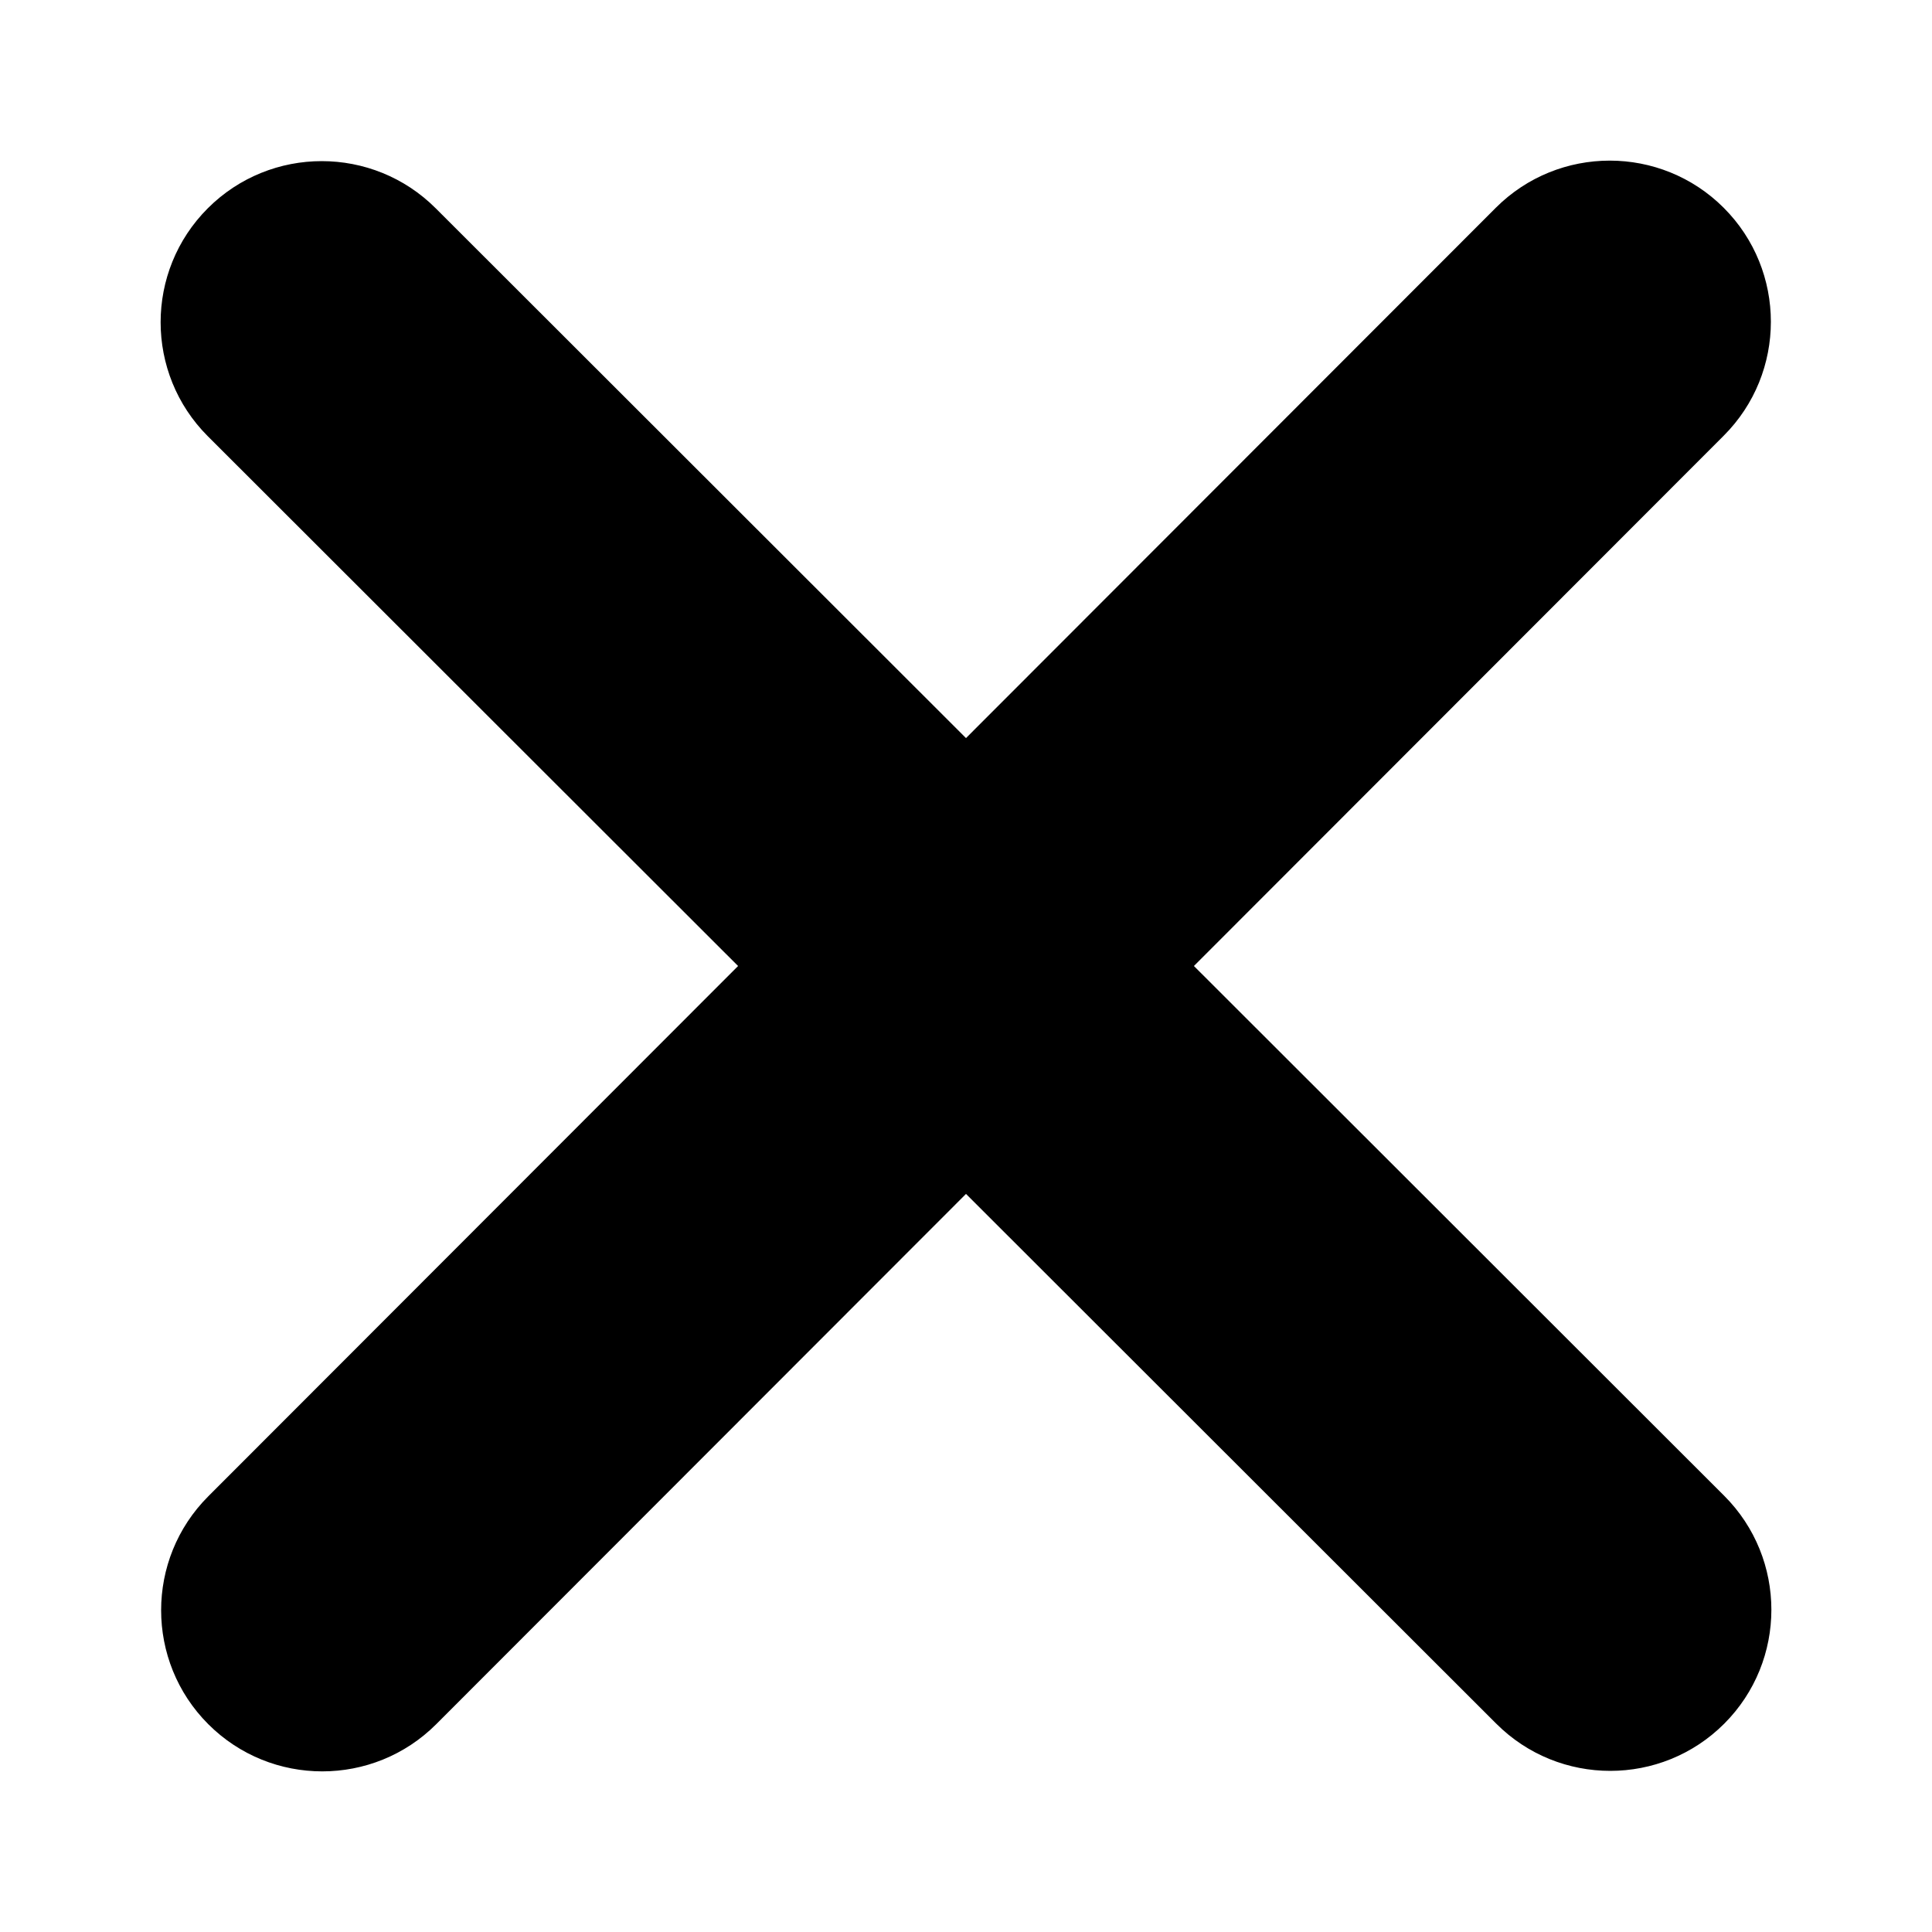
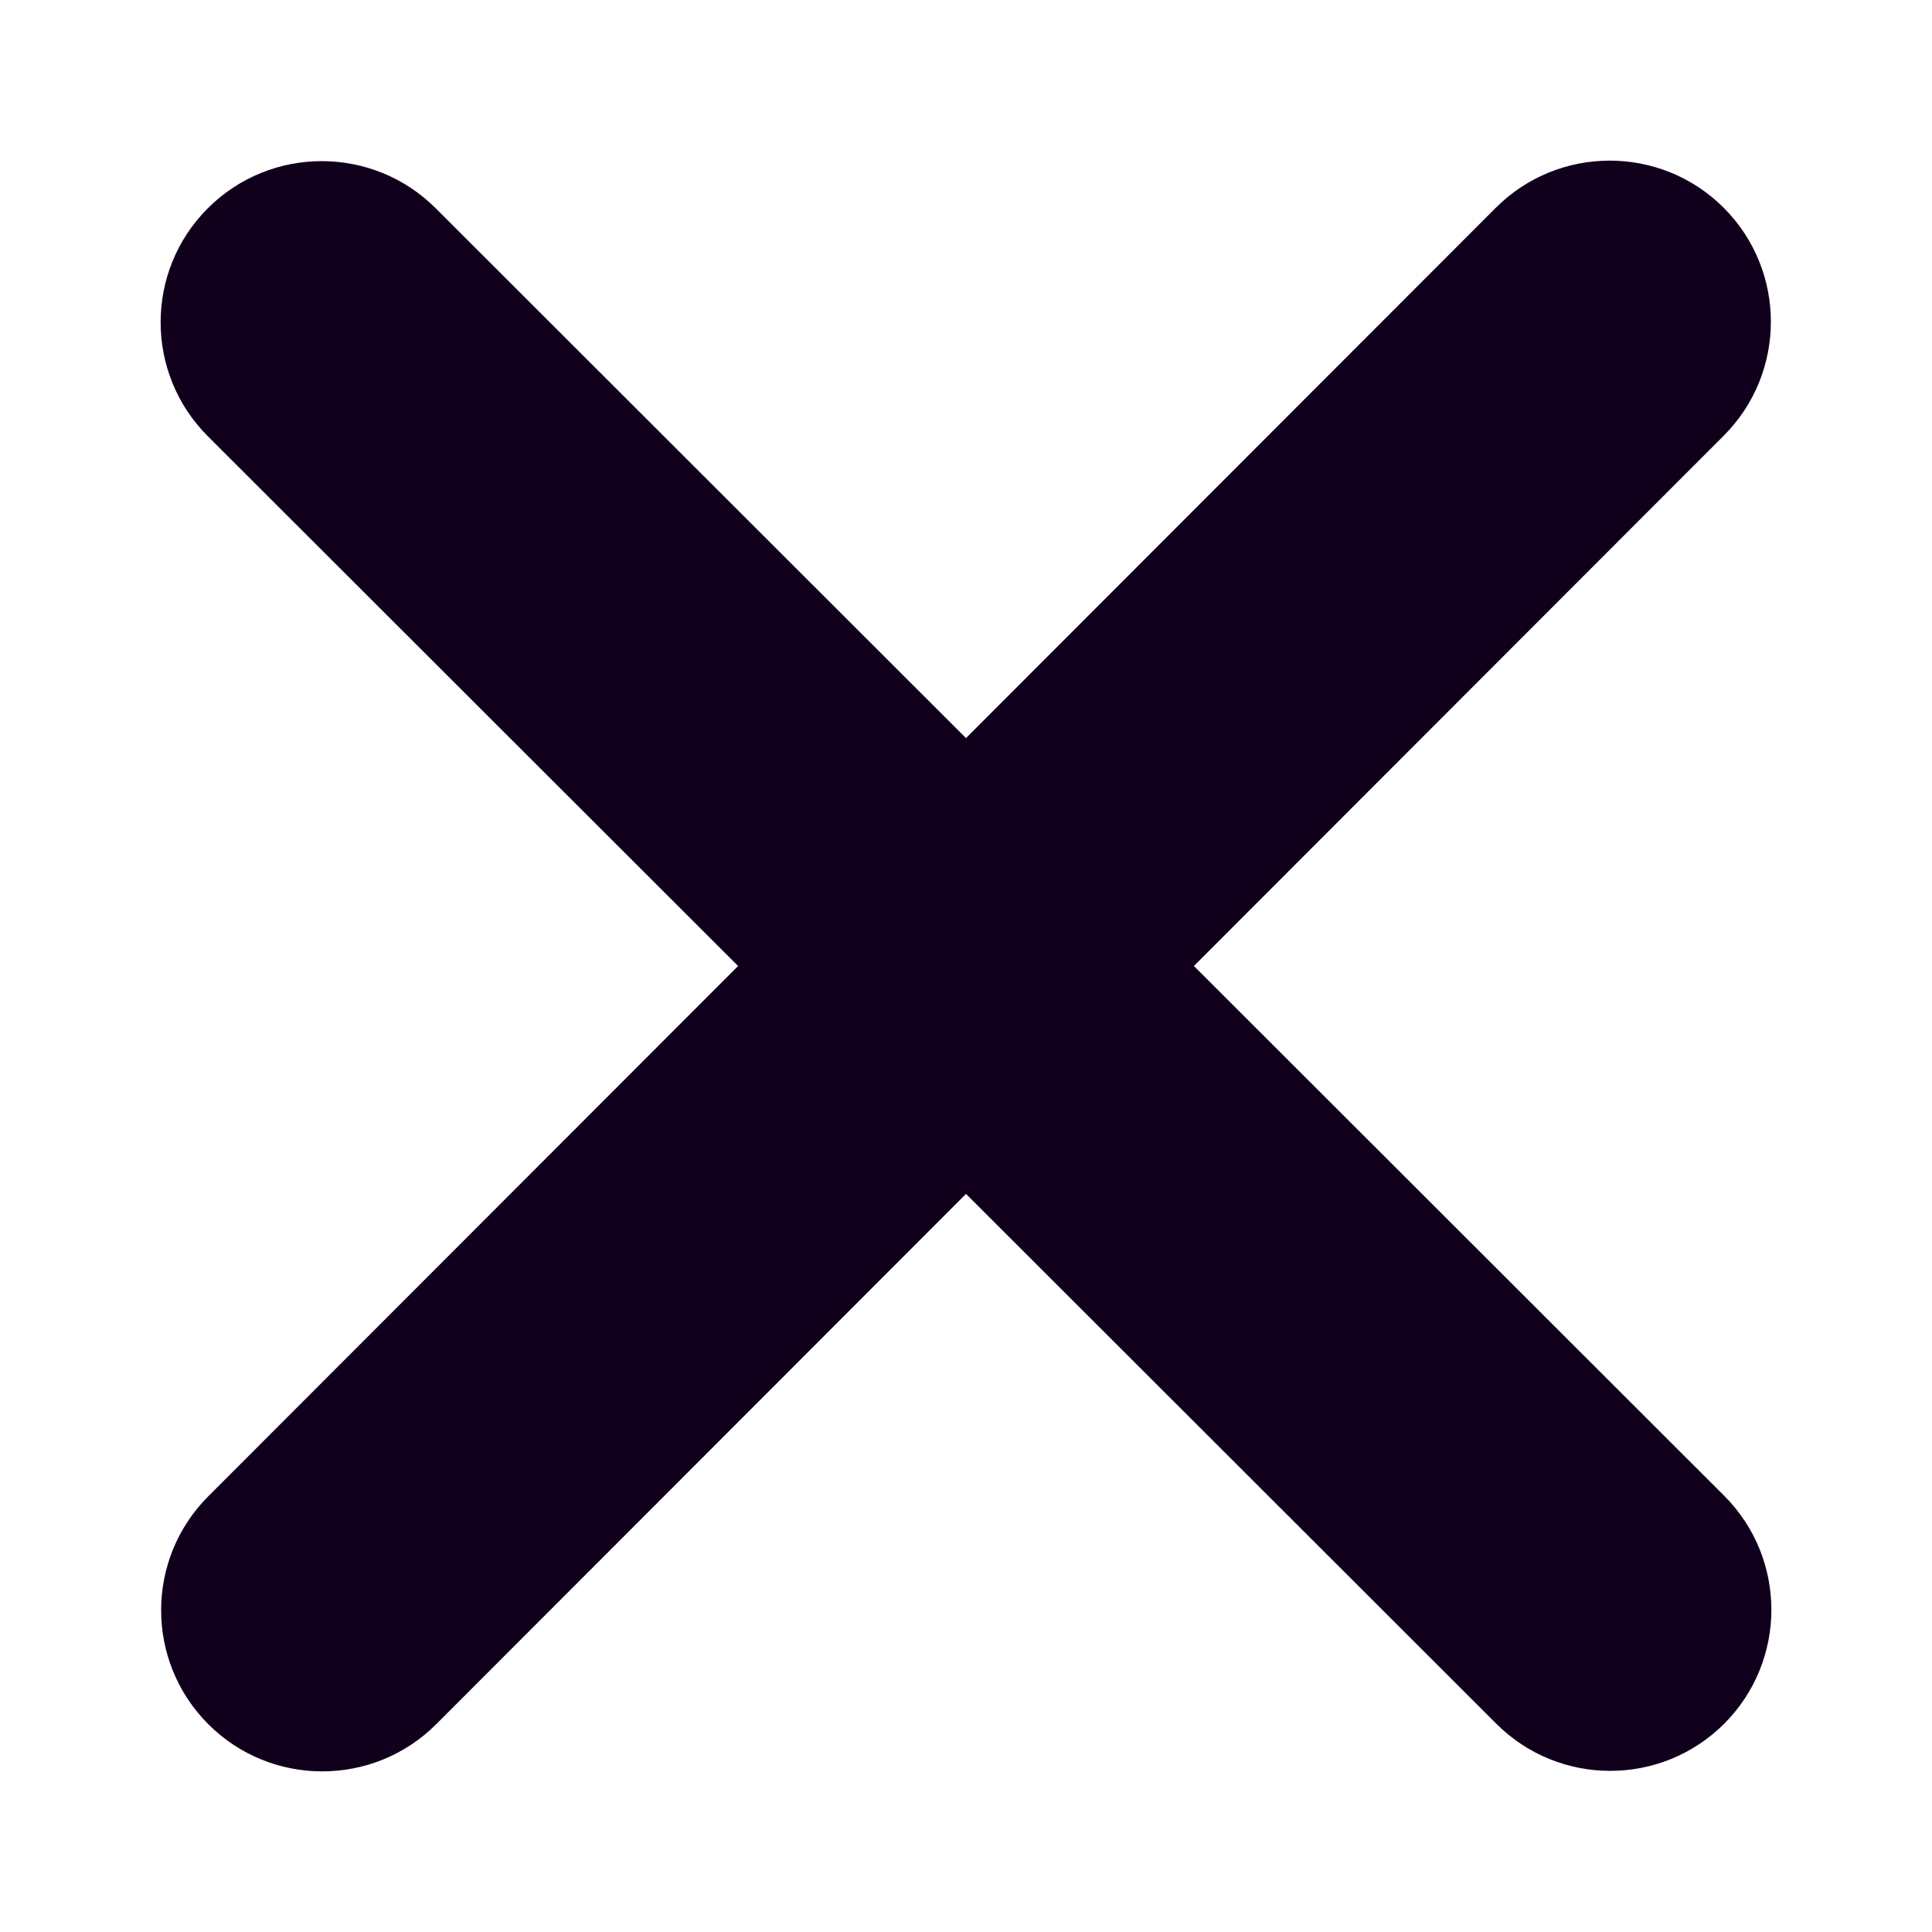
<svg xmlns="http://www.w3.org/2000/svg" id="Layer_1" data-name="Layer 1" version="1.1" viewBox="0 0 384 384">
  <defs>
    <style>
      .cls-1 {
-         fill: #000;
+         fill: #11001c;
        stroke-width: 0px;
      }
    </style>
  </defs>
-   <path class="cls-1" d="M342.6,86.6c12.5-12.5,12.5-32.8,0-45.3s-32.8-12.5-45.3,0l-105.3,105.4L86.6,41.4c-12.5-12.5-32.8-12.5-45.3,0s-12.5,32.8,0,45.3l105.4,105.3-105.3,105.4c-12.5,12.5-12.5,32.8,0,45.3s32.8,12.5,45.3,0l105.3-105.4,105.4,105.3c12.5,12.5,32.8,12.5,45.3,0s12.5-32.8,0-45.3l-105.4-105.3,105.3-105.4Z" />
+   <path class="cls-1" d="M342.6,86.6c12.5-12.5,12.5-32.8,0-45.3s-32.8-12.5-45.3,0l-105.3,105.4L86.6,41.4c-12.5-12.5-32.8-12.5-45.3,0s-12.5,32.8,0,45.3l105.4,105.3-105.3,105.4c-12.5,12.5-12.5,32.8,0,45.3s32.8,12.5,45.3,0l105.3-105.4,105.4,105.3c12.5,12.5,32.8,12.5,45.3,0s12.5-32.8,0-45.3l-105.4-105.3,105.3-105.4h0Z" />
</svg>
